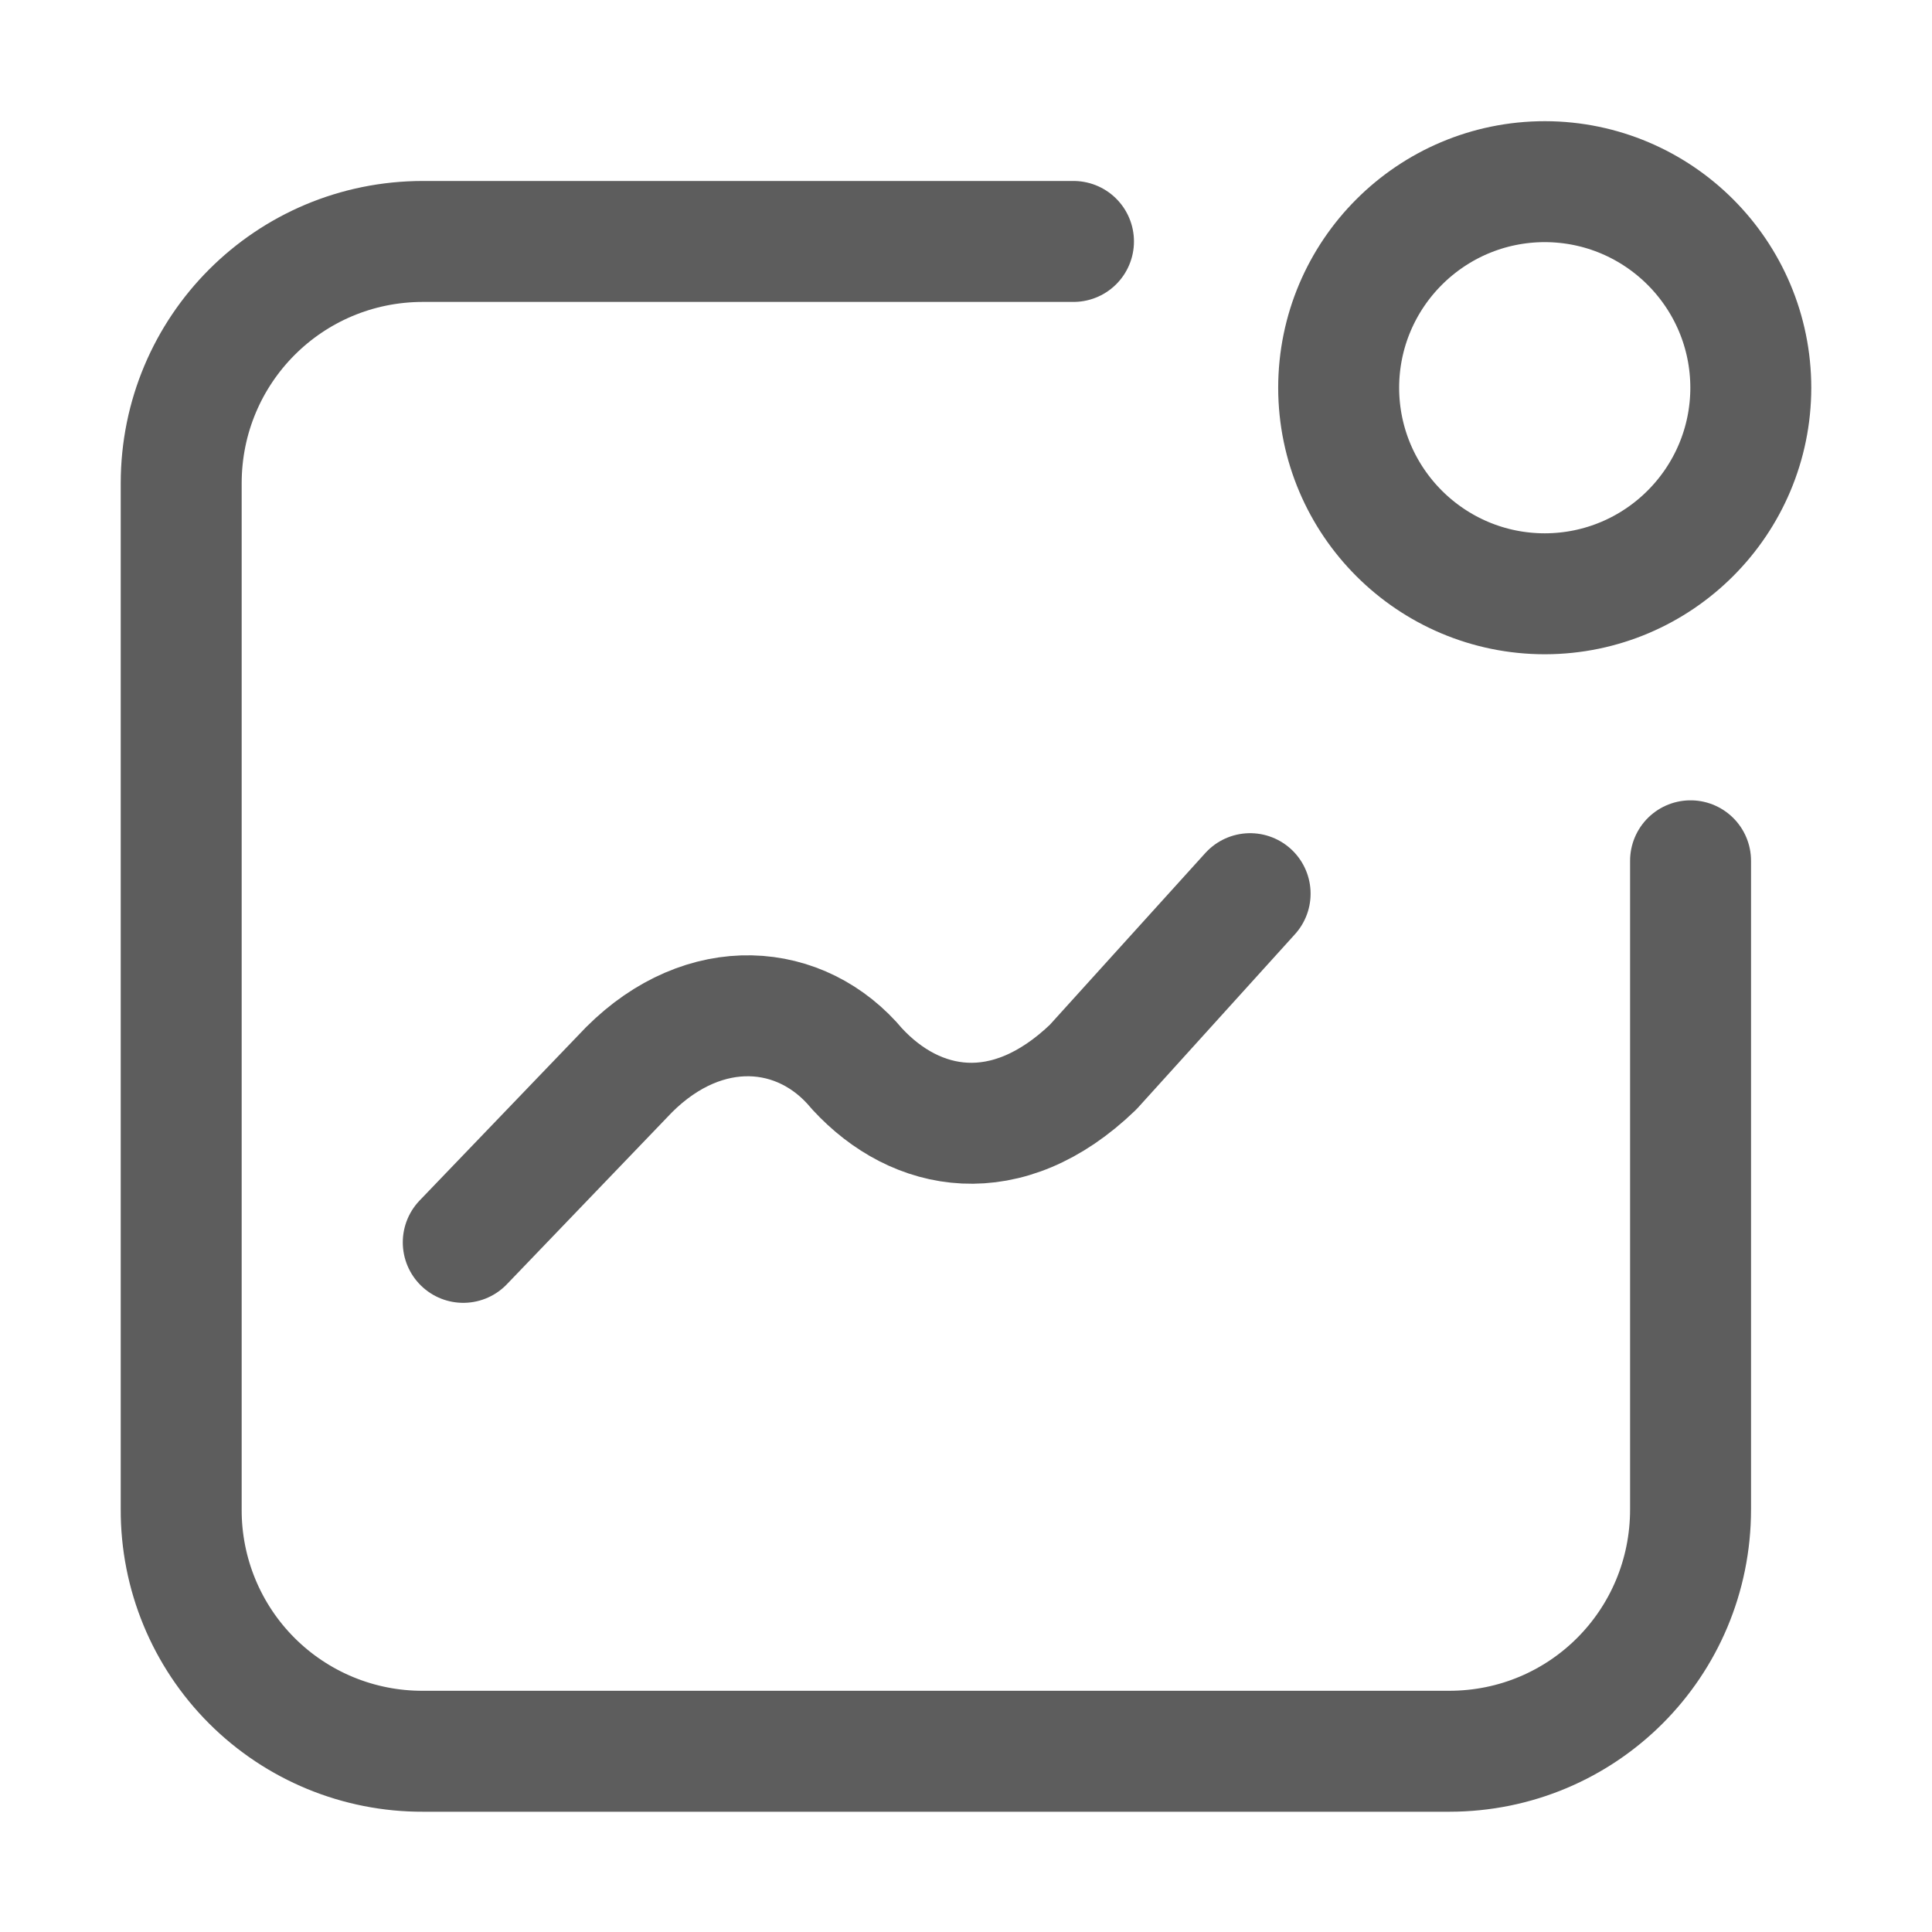
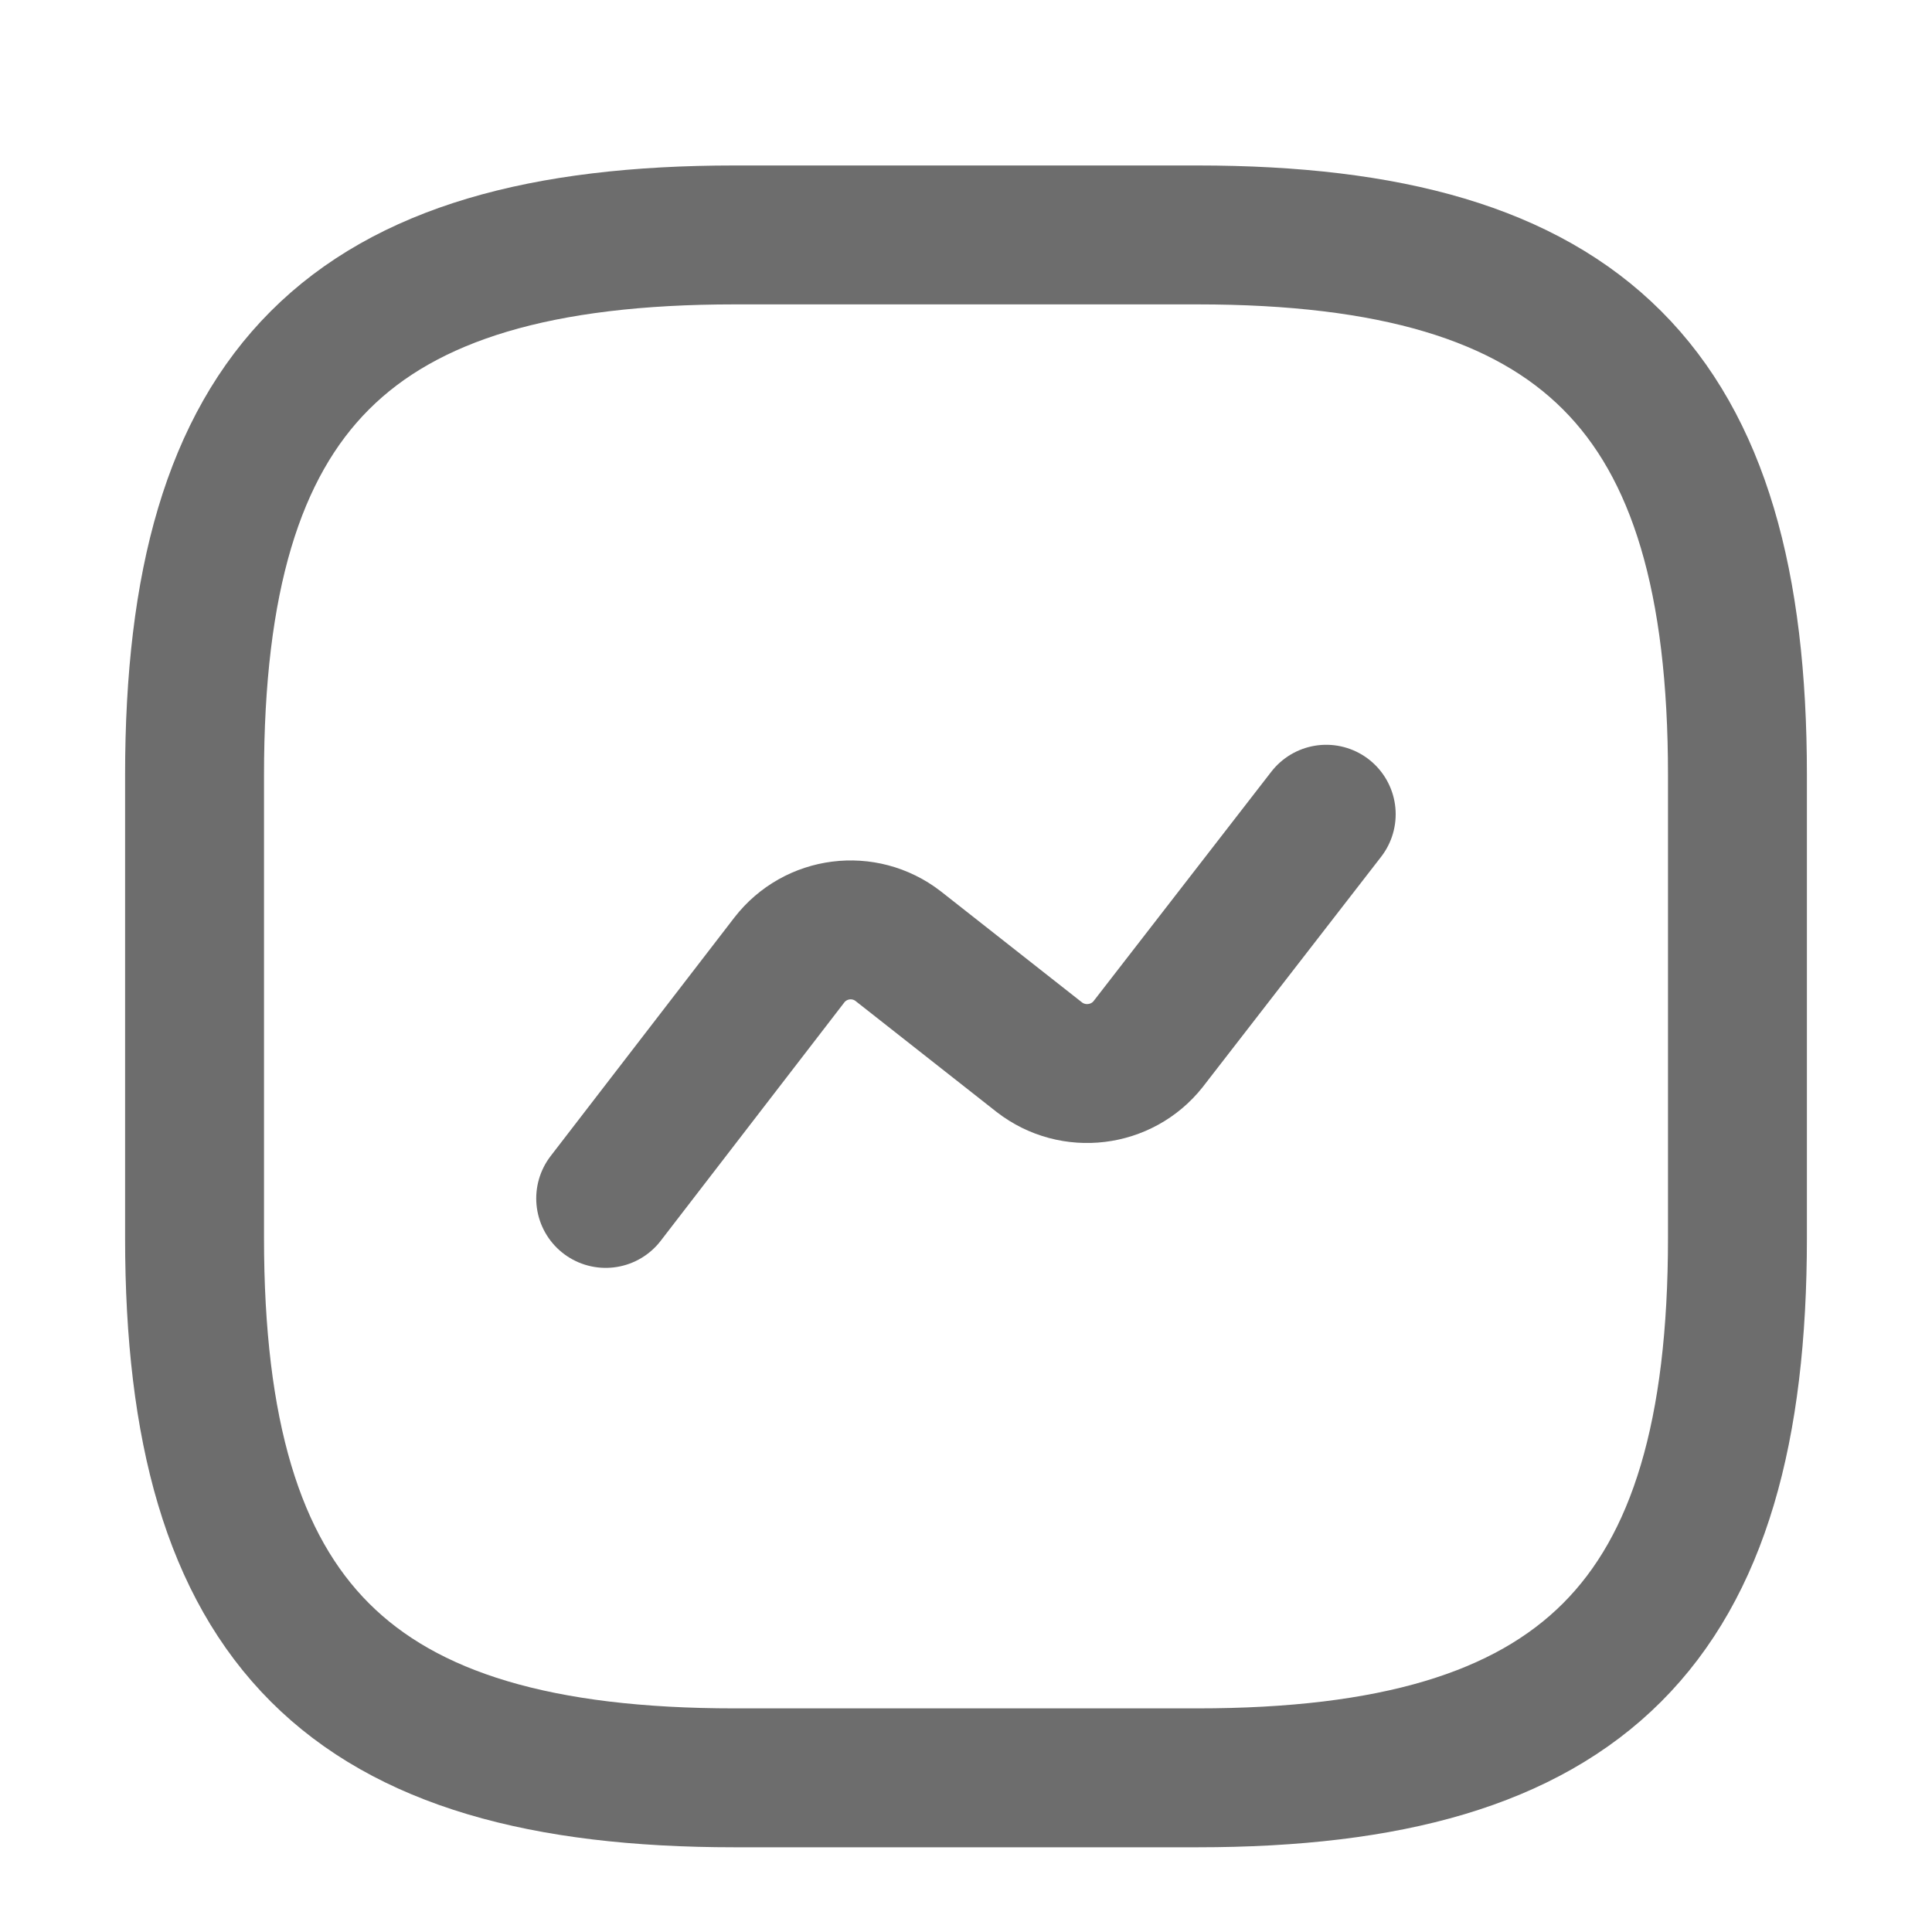
- <svg xmlns="http://www.w3.org/2000/svg" viewBox="0 0 4.233 4.233">
-   <path d="M-69.722 3.847v1.421c0 .294-.236.53-.529.53h-2.248a.528.528 0 0 1-.53-.53V3.02c0-.293.236-.53.53-.53h1.425" transform="translate(73.426 -1.961)" fill="none" stroke="#5d5d5d" stroke-width=".265" stroke-linecap="round" stroke-linejoin="round" paint-order="markers fill stroke" class="stroke-000000" />
-   <path d="m-72.411 4.683.363-.378c.166-.166.378-.149.5-.002.129.14.328.178.517-.004l.344-.38M-69.59 2.81a.452.452 0 0 1-.451.452.452.452 0 0 1-.452-.451.452.452 0 0 1 .452-.452.452.452 0 0 1 .451.452z" transform="translate(73.426 -1.961)" fill="none" stroke="#5d5d5d" stroke-width=".265" stroke-linecap="round" stroke-linejoin="round" stroke-miterlimit="4" stroke-dasharray="none" stroke-opacity="1" paint-order="markers fill stroke" class="stroke-000000" />
+ <svg xmlns="http://www.w3.org/2000/svg" width="20" height="20" viewBox="0 0 20 20" fill="none">
+   <path d="M7.604 18.404H12.396C16.389 18.404 17.986 16.807 17.986 12.814V8.022C17.986 4.029 16.389 2.432 12.396 2.432H7.604C3.611 2.432 2.014 4.029 2.014 8.022V12.814C2.014 16.807 3.611 18.404 7.604 18.404Z" stroke="#6D6D6D" stroke-width="1.438" stroke-linecap="round" stroke-linejoin="round" />
+   <path d="M6.27 12.406L8.171 9.938C8.443 9.587 8.946 9.523 9.297 9.794L10.759 10.944C11.11 11.216 11.613 11.152 11.885 10.809L13.729 8.429" stroke="#6D6D6D" stroke-width="1.438" stroke-linecap="round" stroke-linejoin="round" />
</svg>
